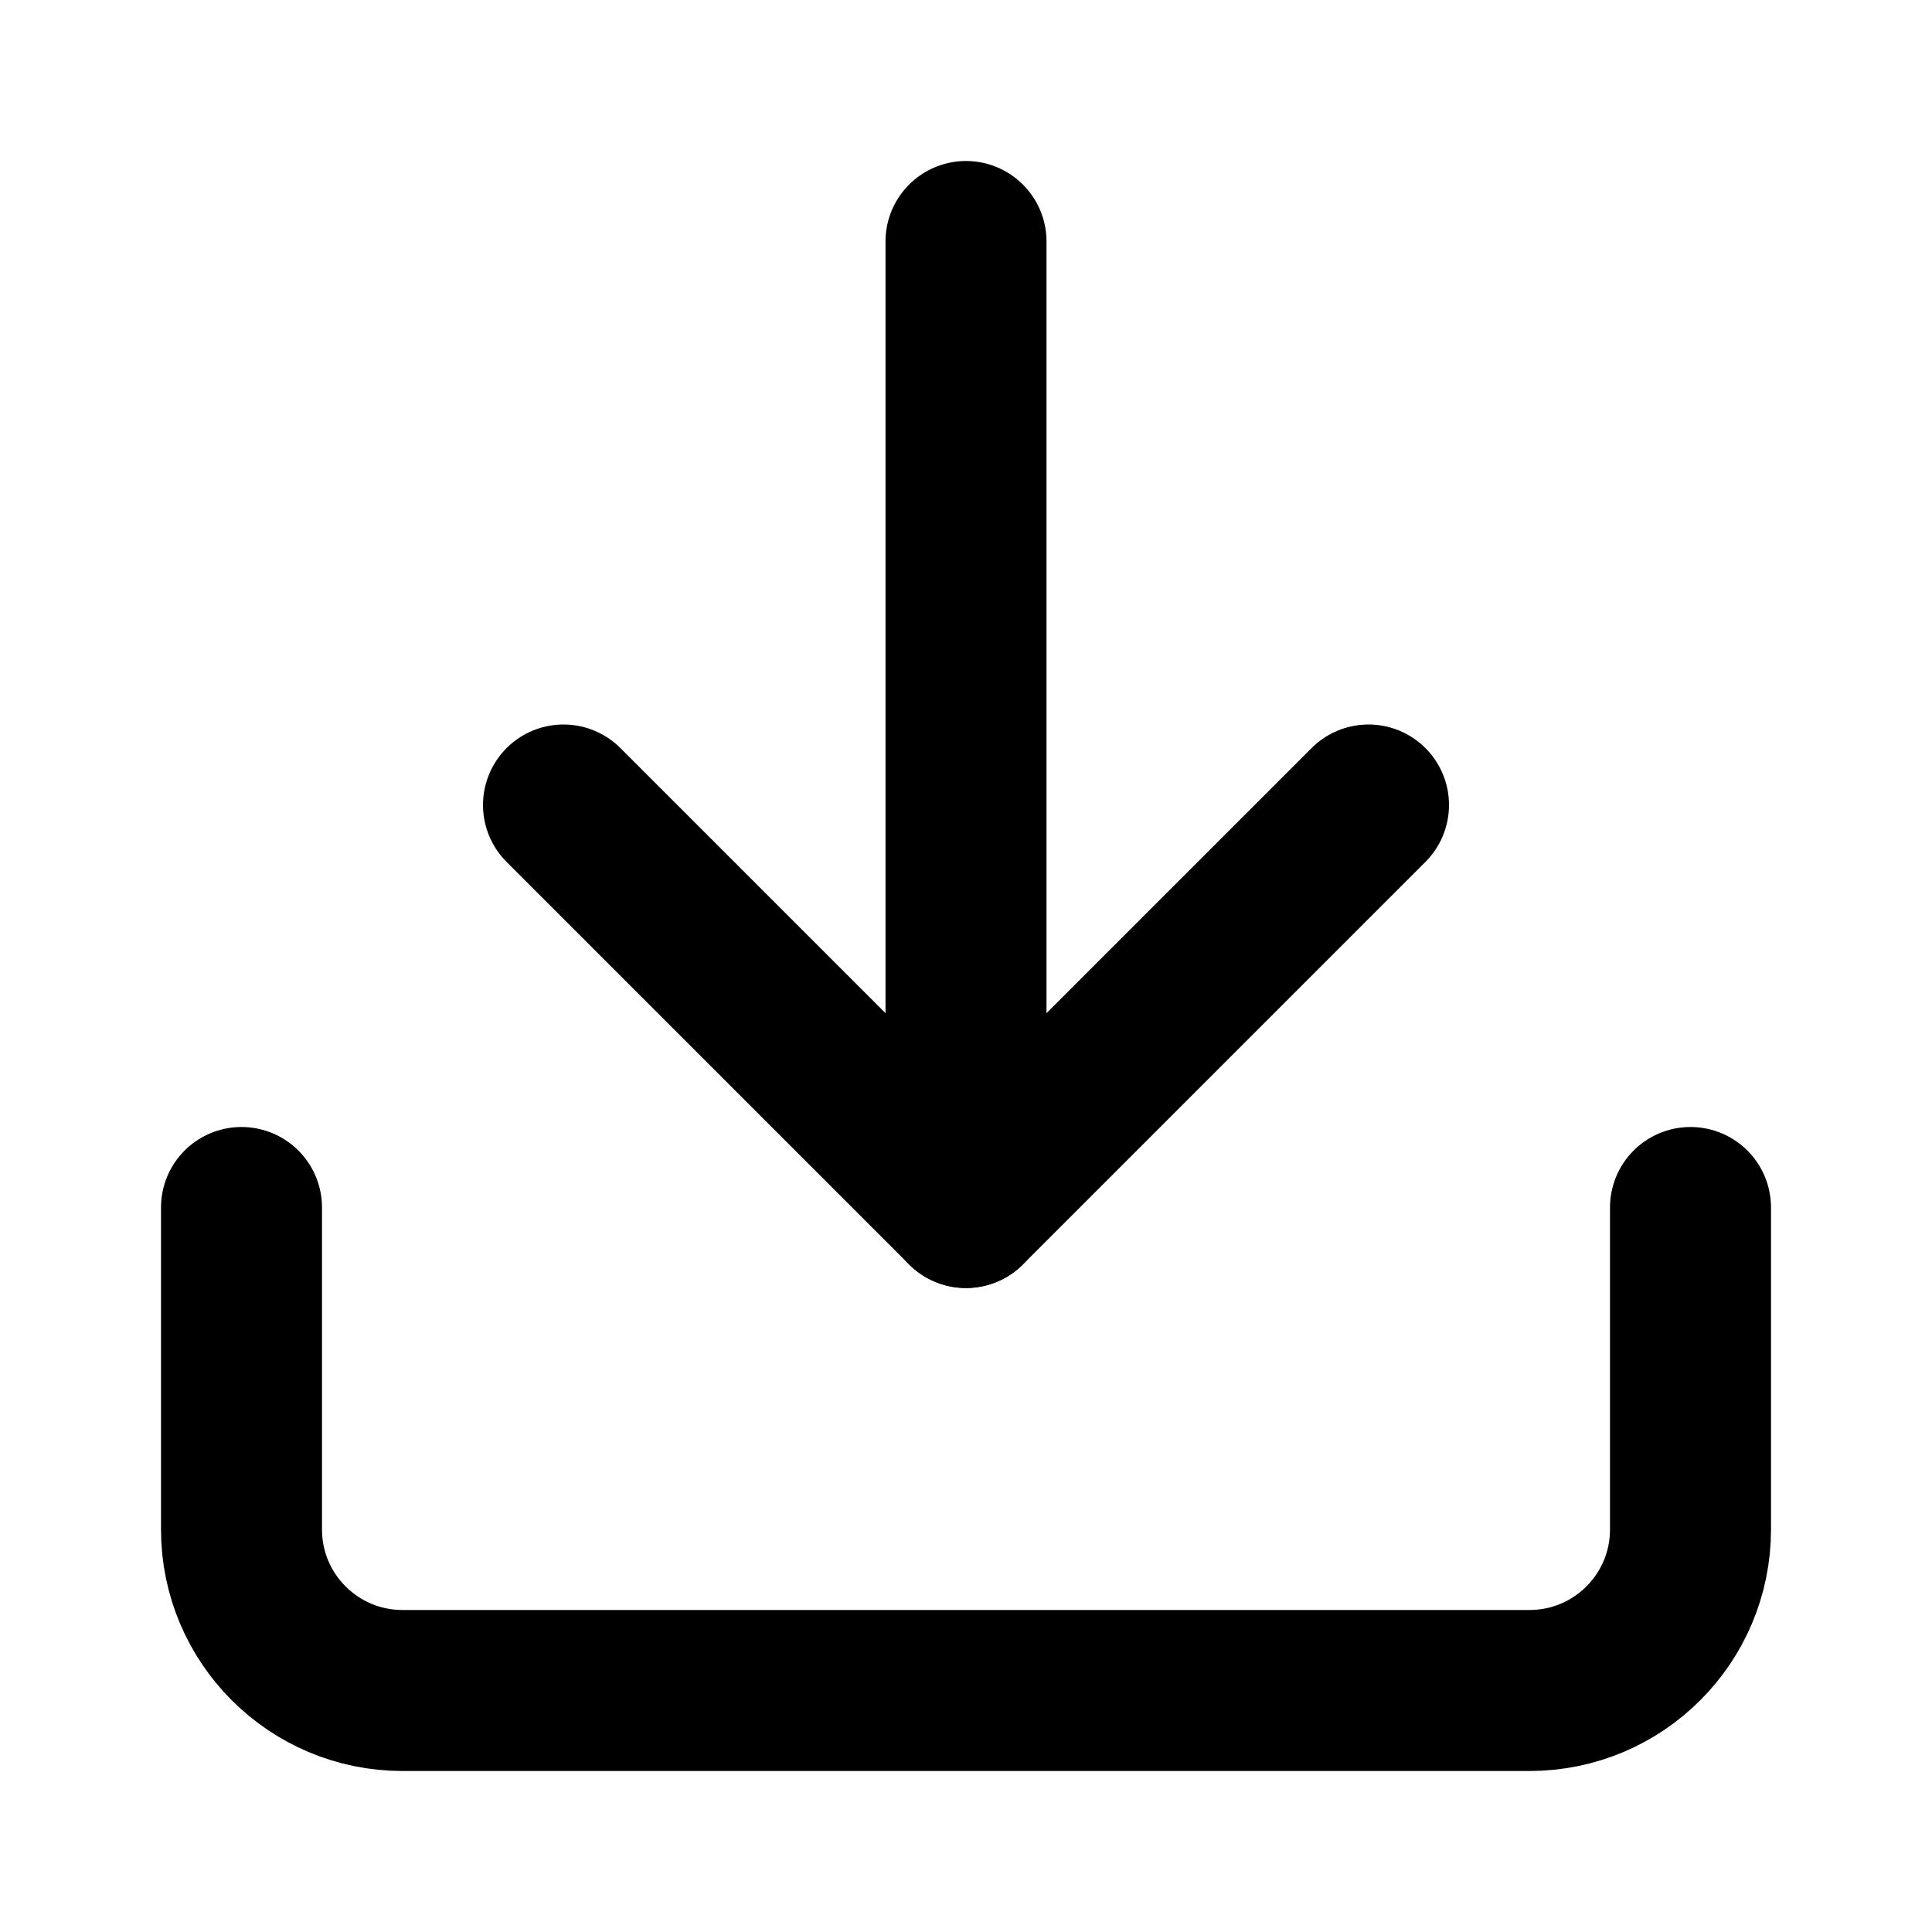
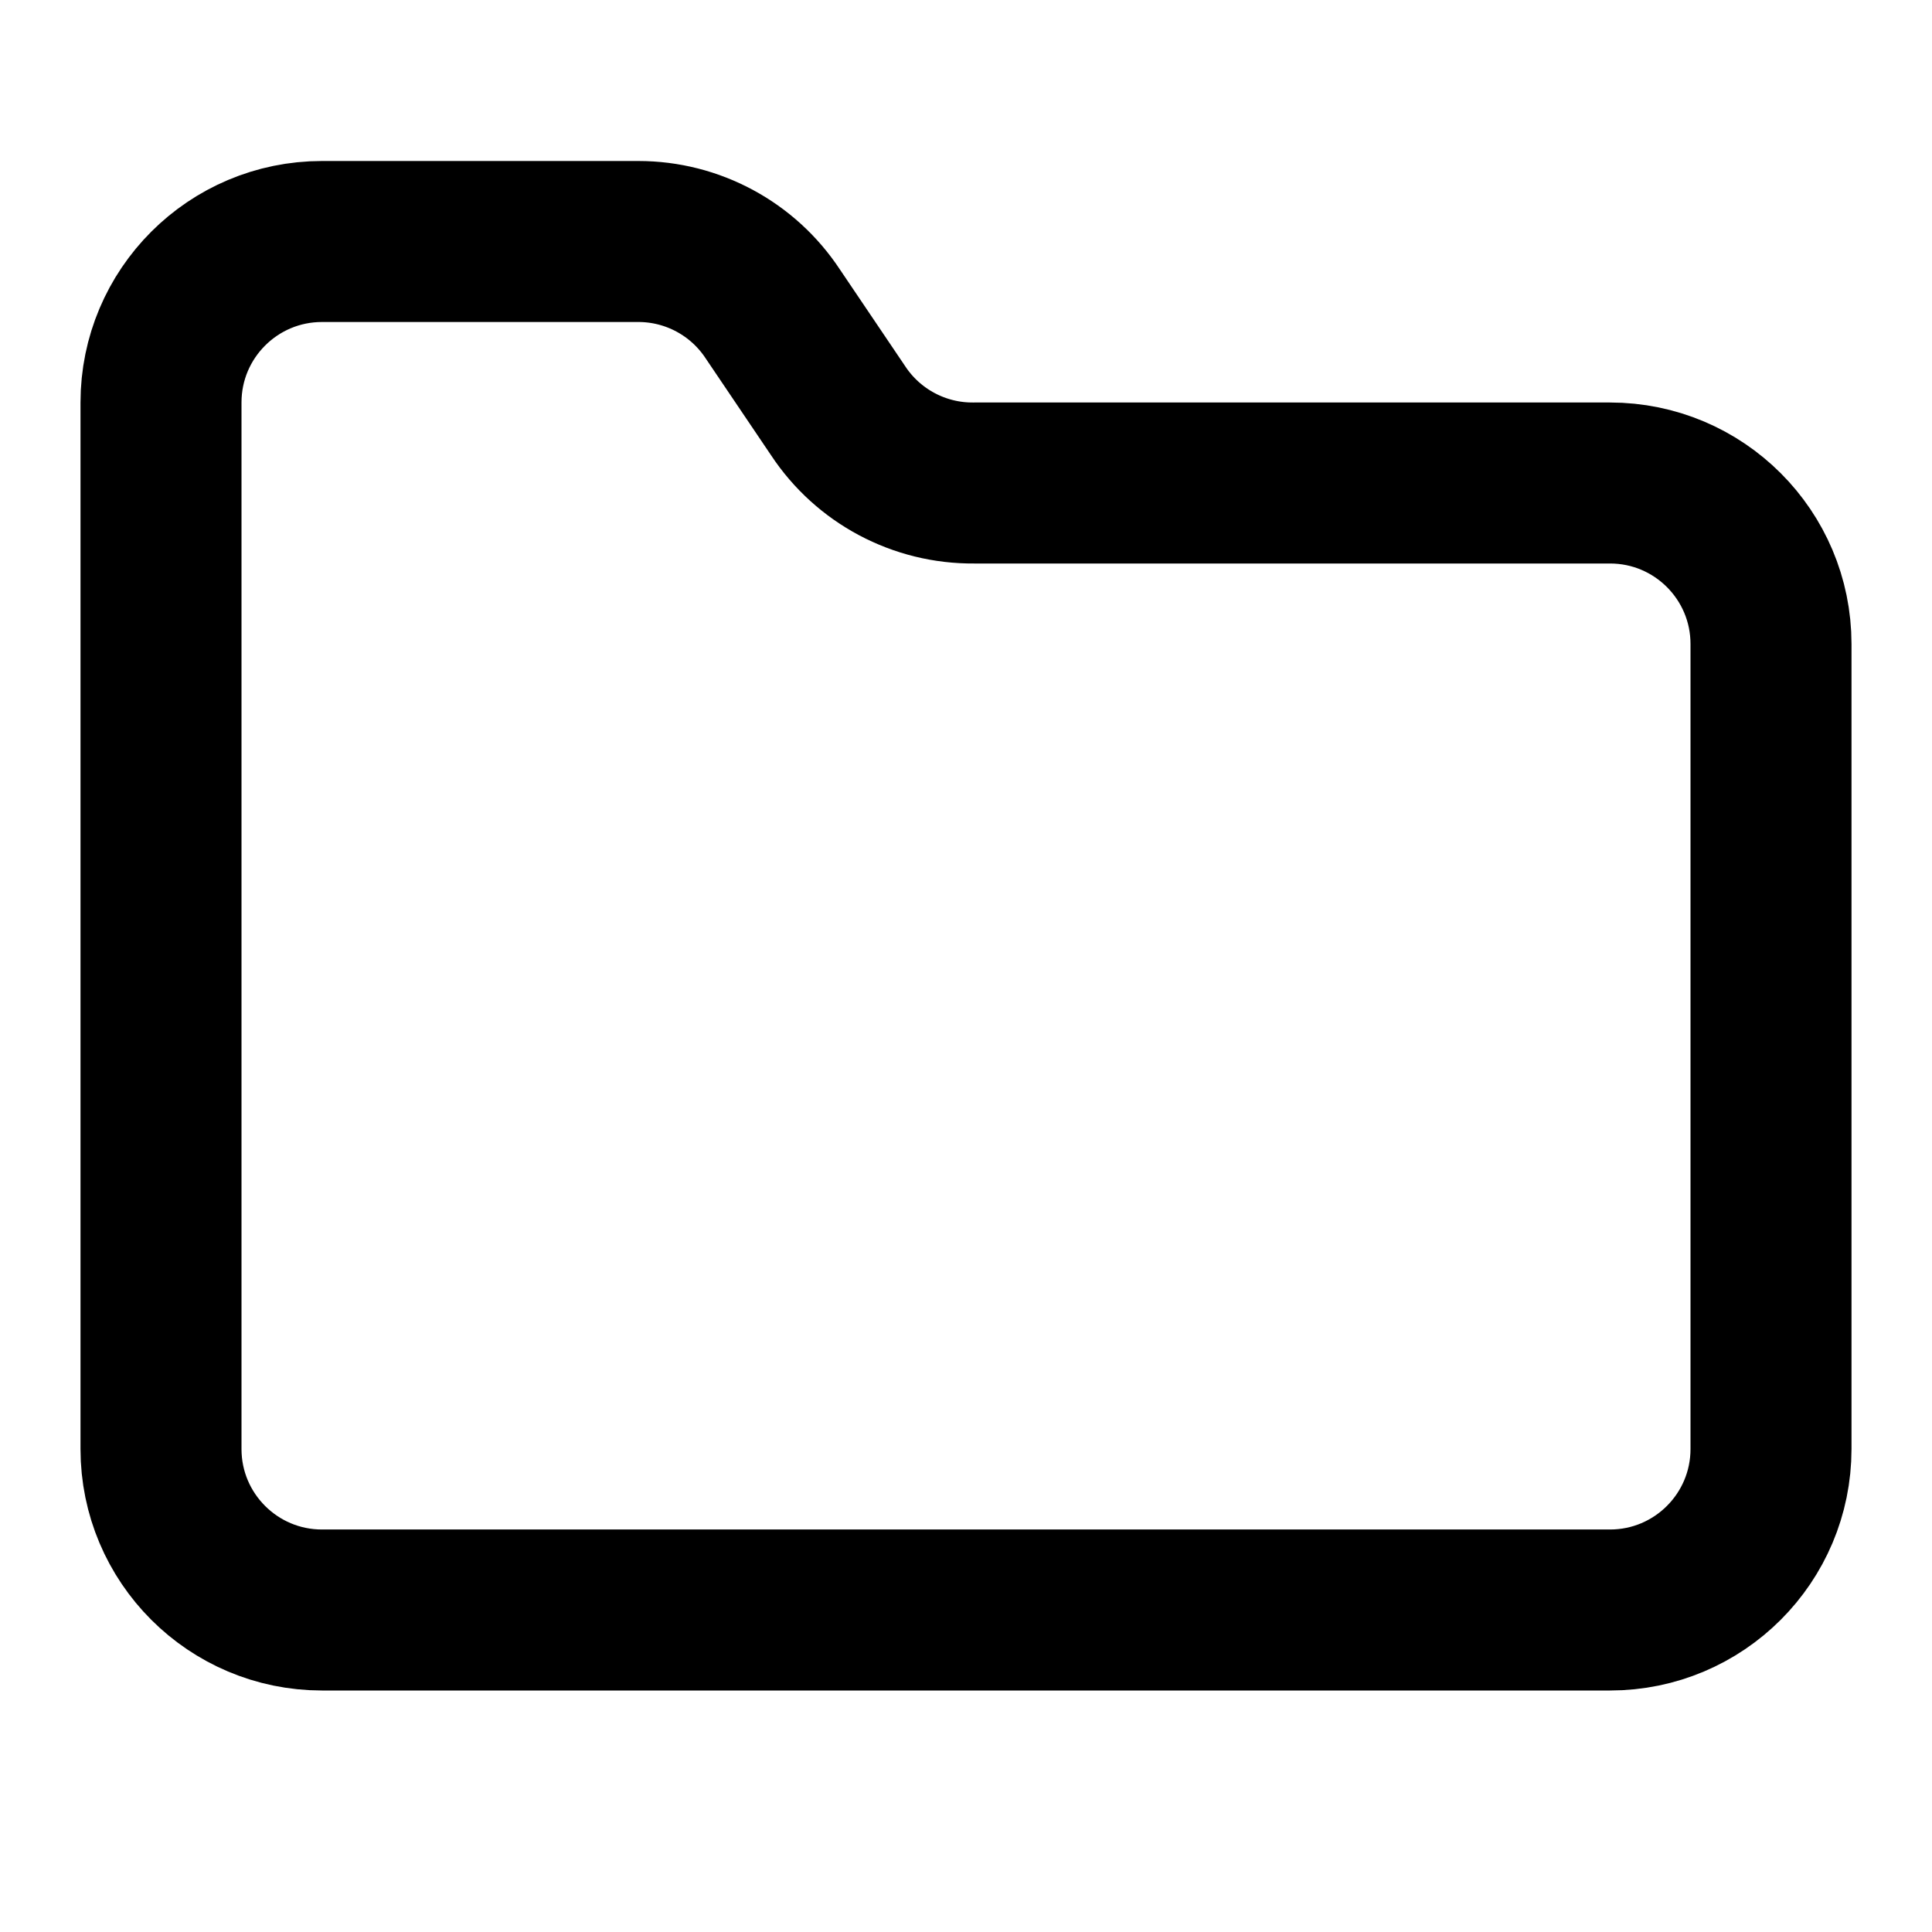
<svg xmlns="http://www.w3.org/2000/svg" width="24" height="24" viewBox="0 0 24 24" fill="none" stroke="currentColor" stroke-width="2" stroke-linecap="round" stroke-linejoin="round">
-   <path d="M21 15v4a2 2 0 0 1-2 2H5a2 2 0 0 1-2-2v-4" />
-   <polyline points="7 10 12 15 17 10" />
-   <line x1="12" y1="15" x2="12" y2="3" />
+   <path d="M20 20a2 2 0 0 0 2-2V8a2 2 0 0 0-2-2h-7.9a2 2 0 0 1-1.69-.9L9.6 3.9A2 2 0 0 0 7.93 3H4a2 2 0 0 0-2 2v13a2 2 0 0 0 2 2Z" />
</svg>
